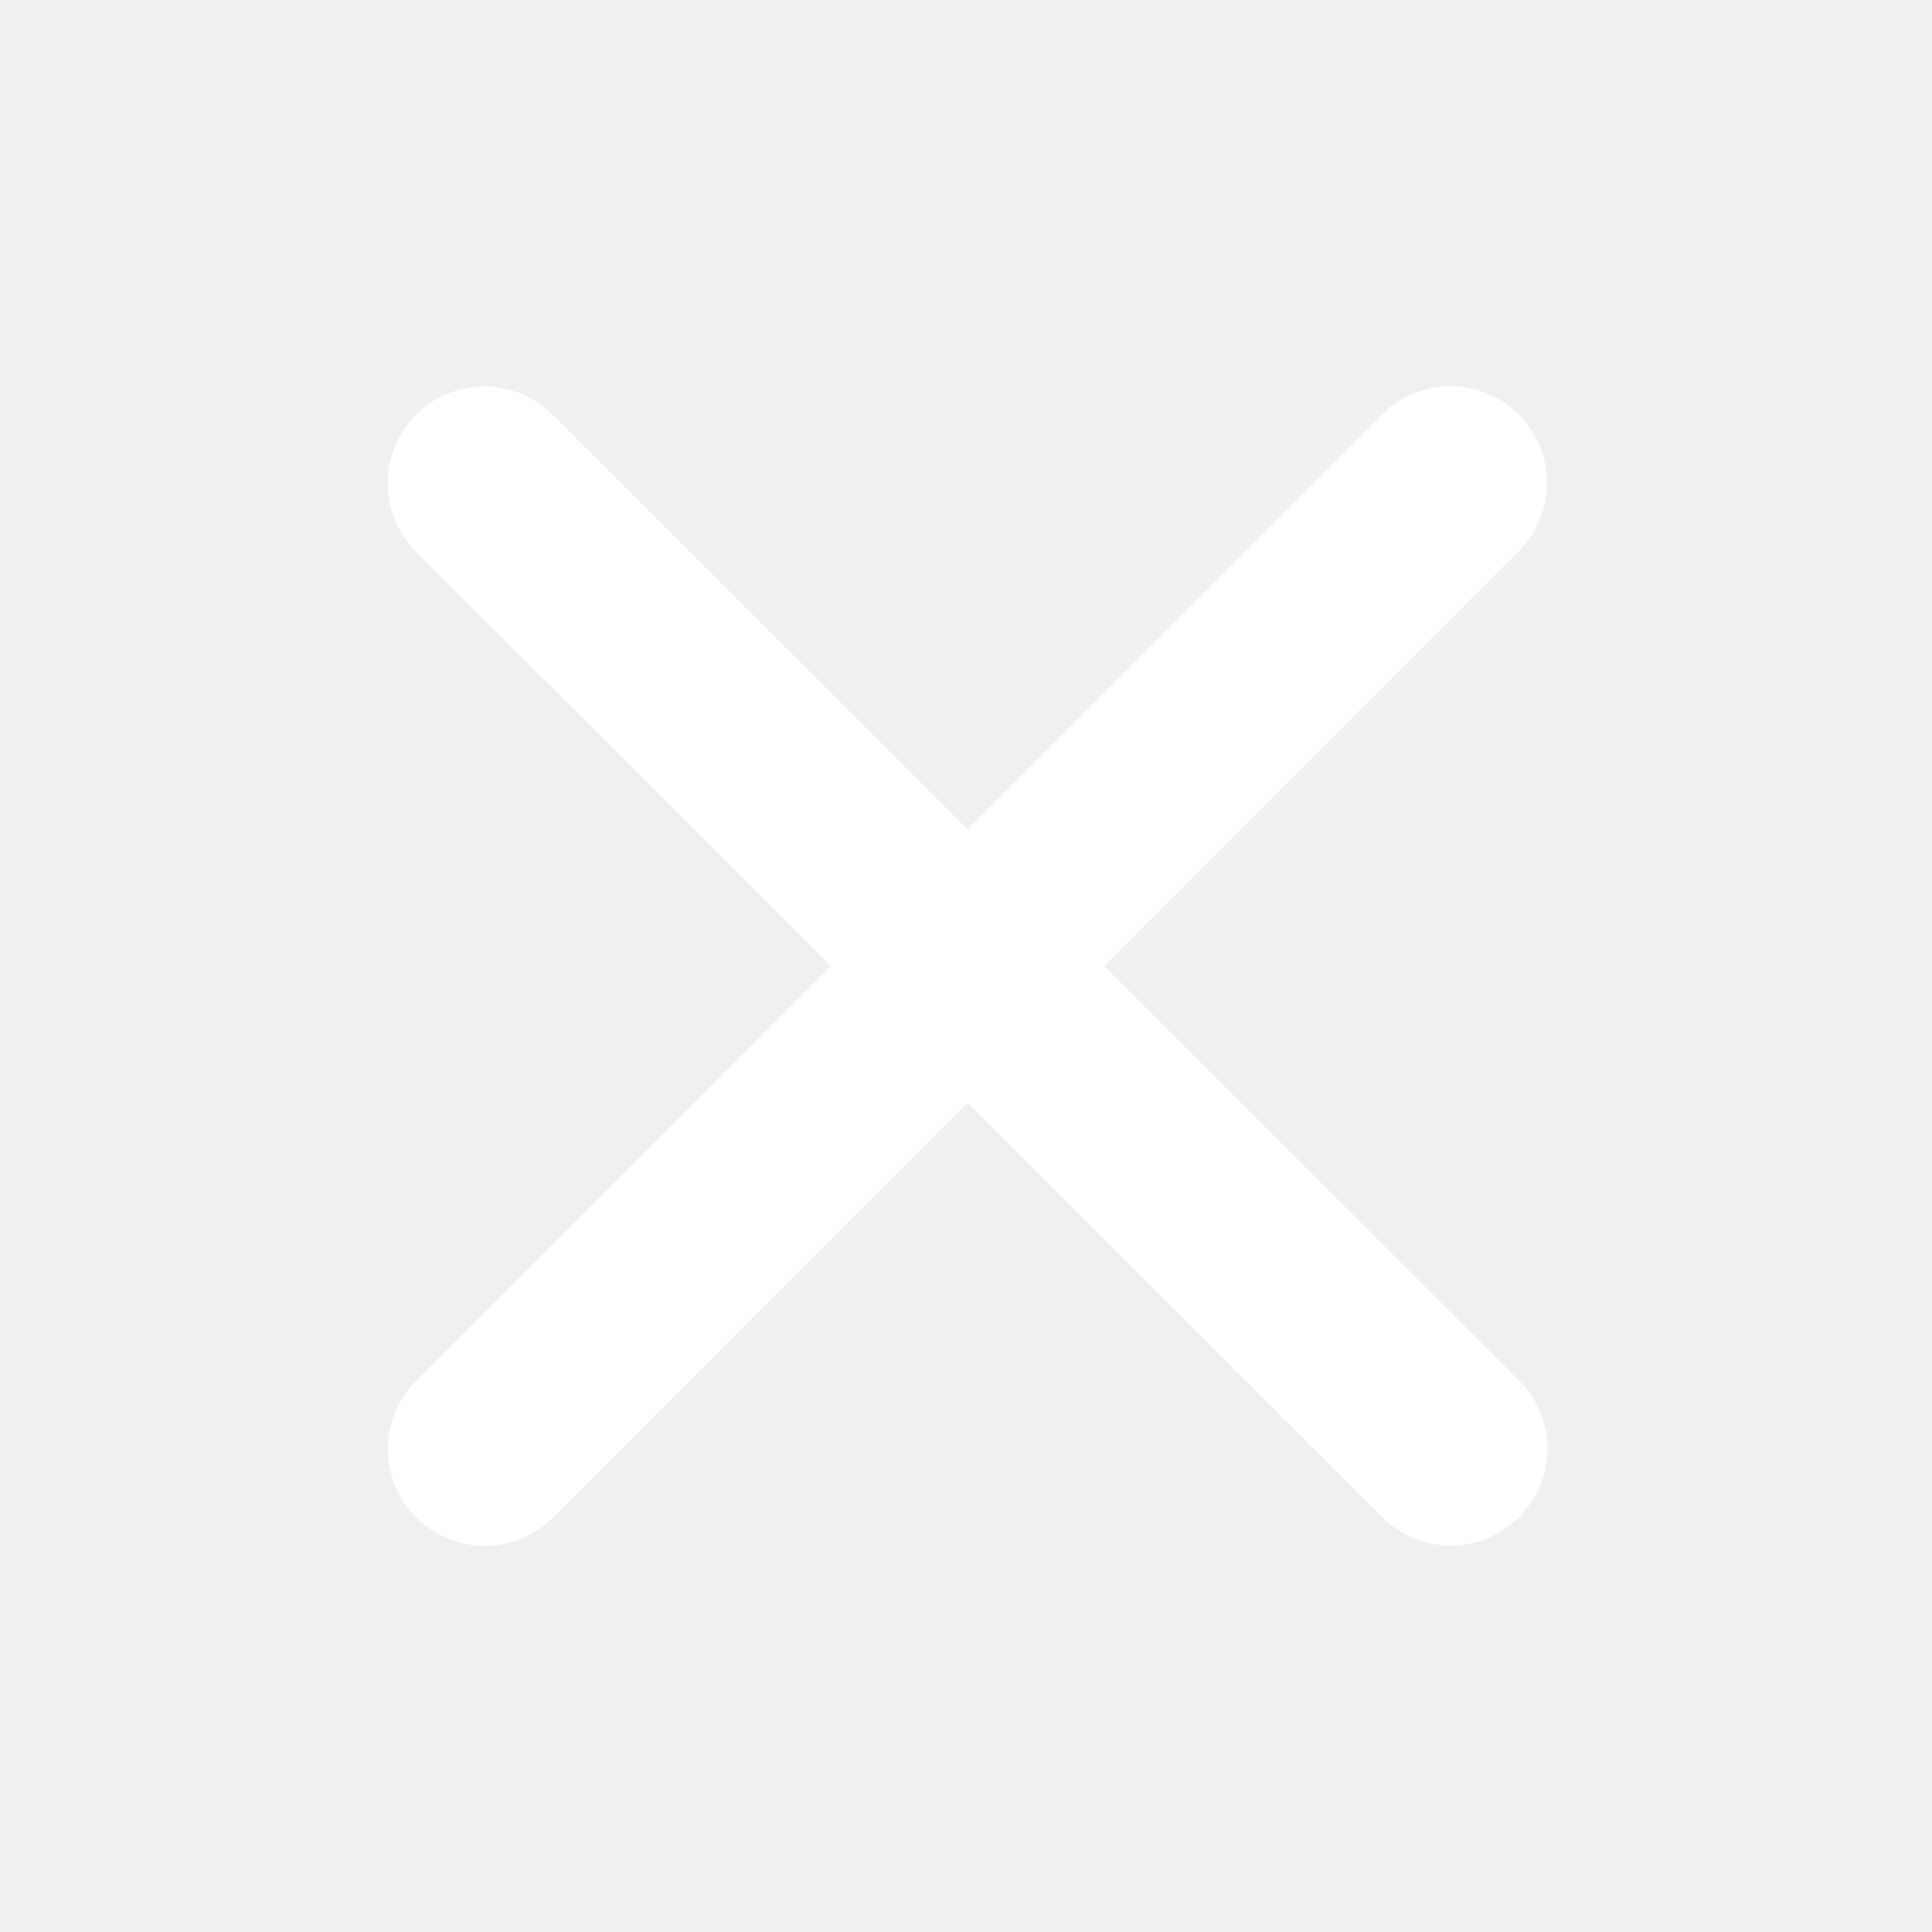
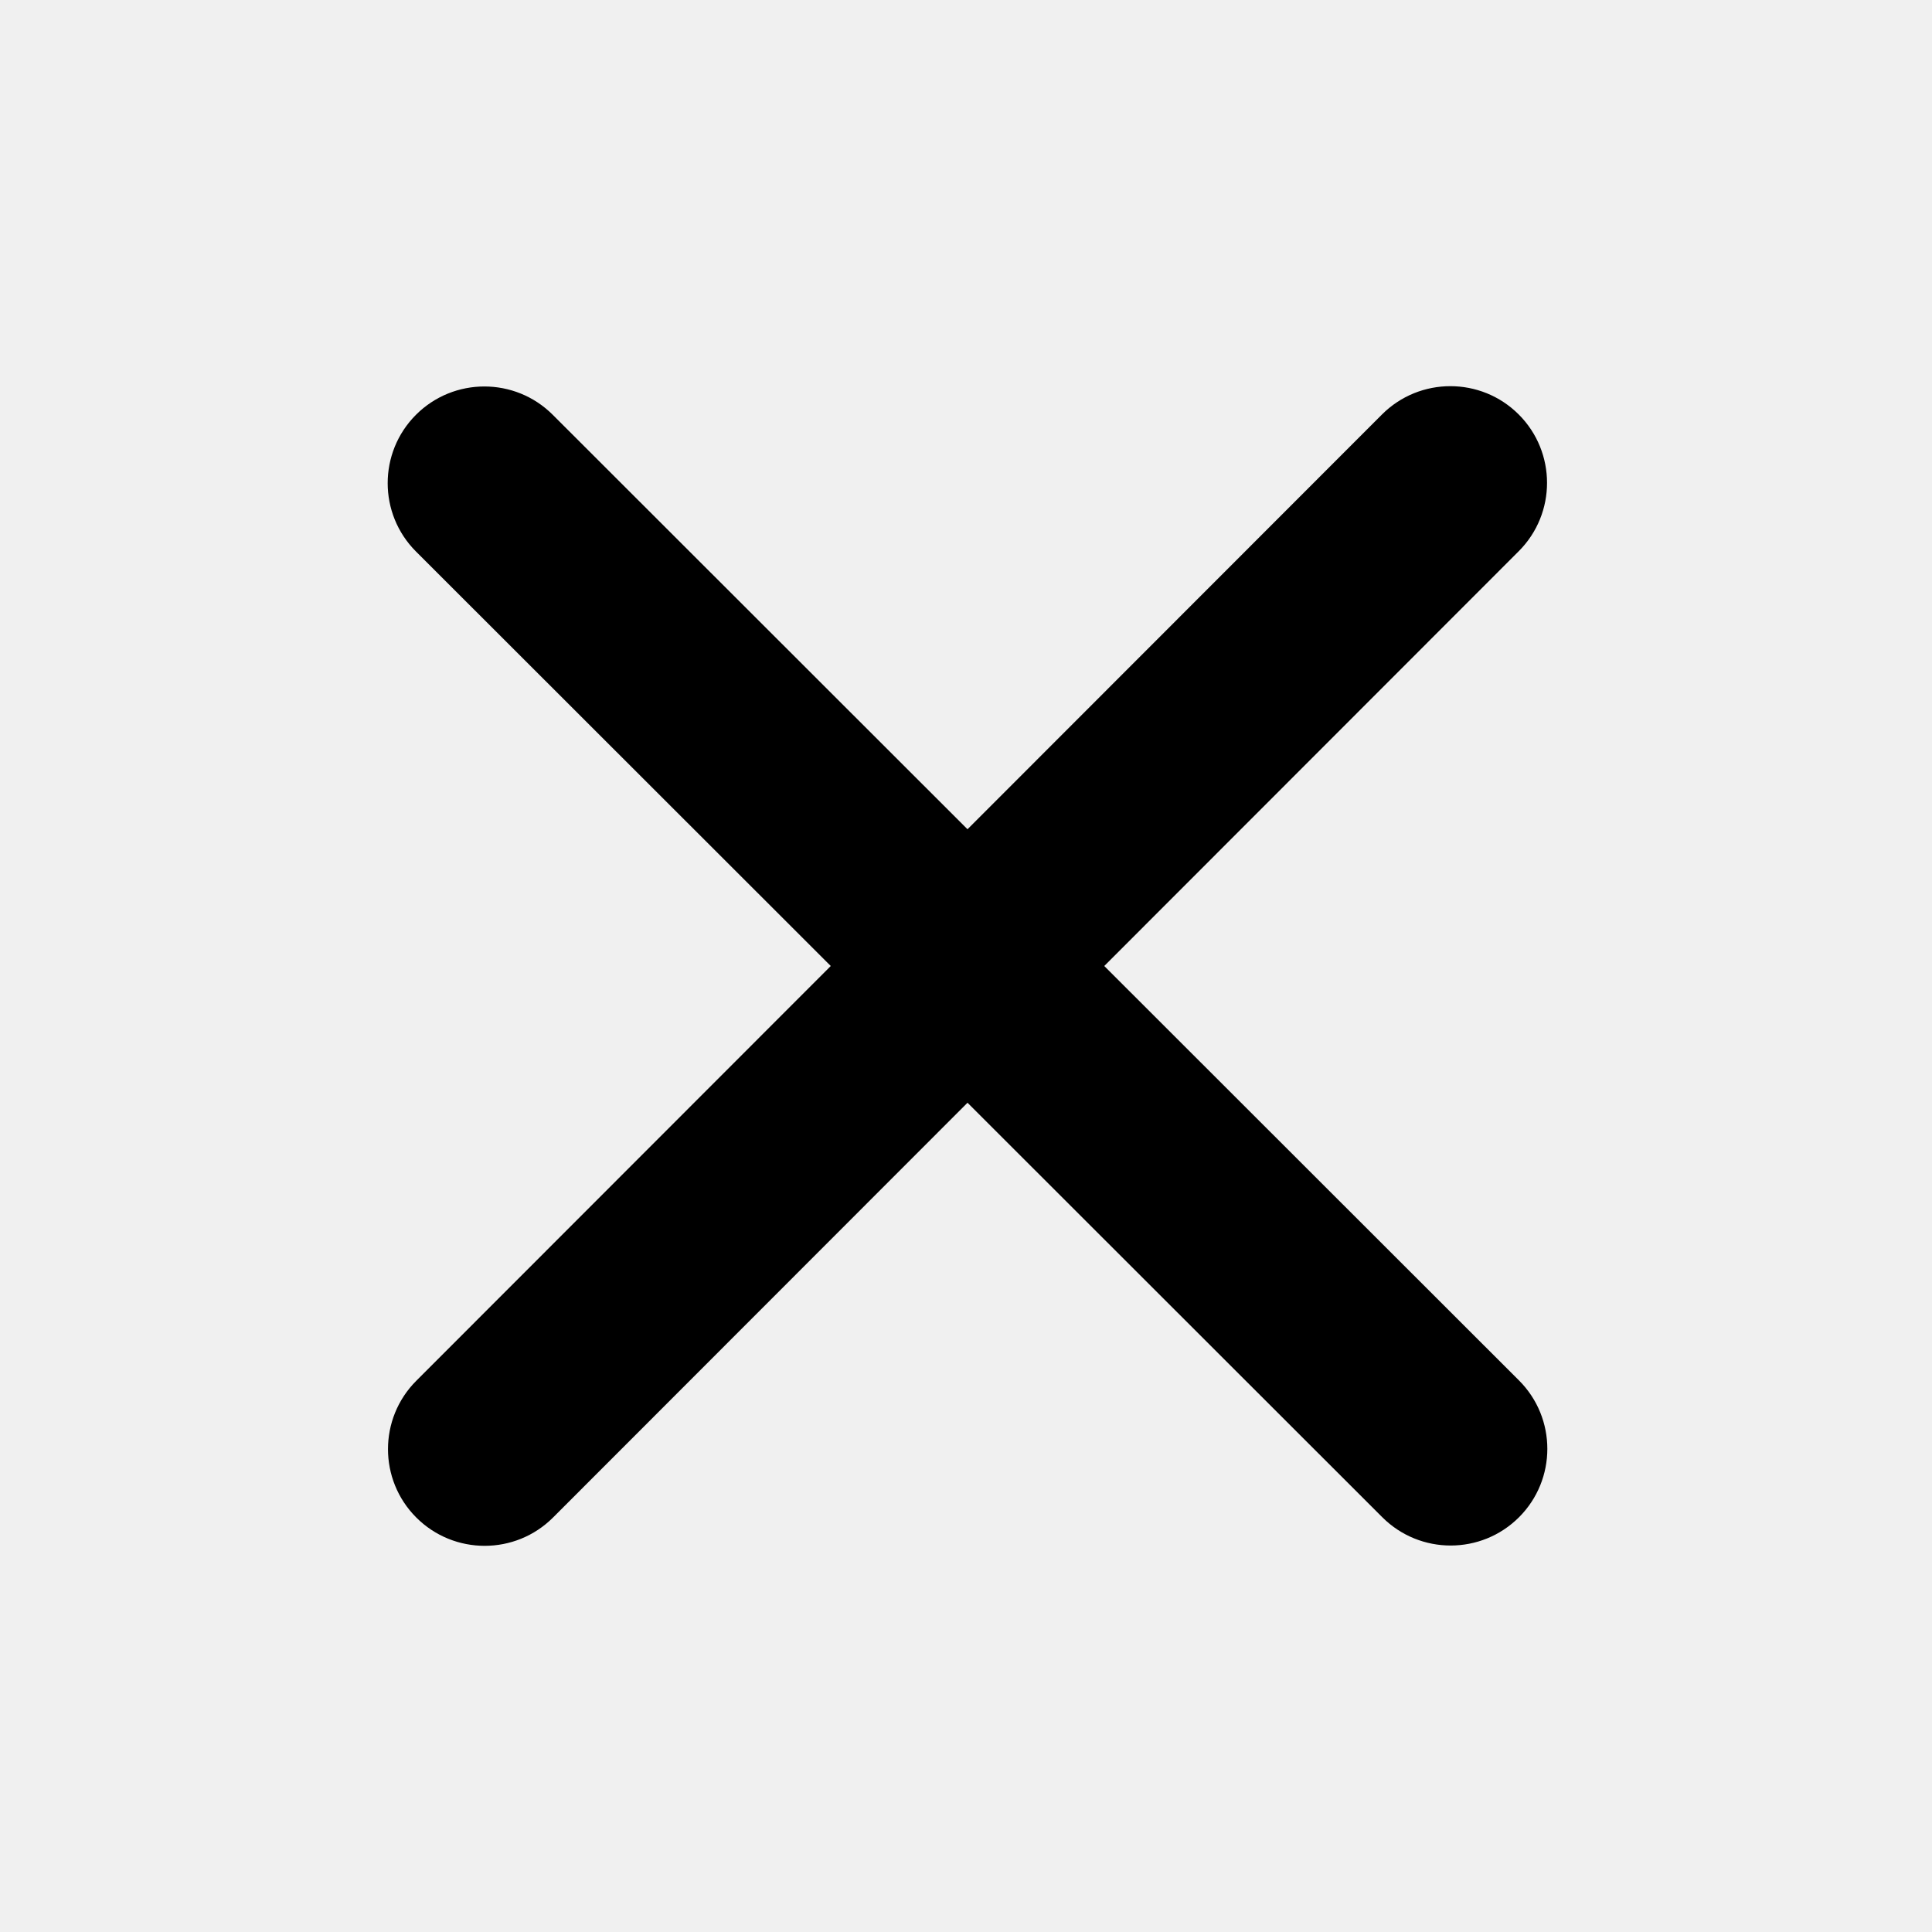
<svg xmlns="http://www.w3.org/2000/svg" viewBox="0 0 640 640">
-   <path fill="#ffffff" d="M183.1 137.4C170.6 124.9 150.3 124.9 137.8 137.4C125.3 149.9 125.3 170.2 137.8 182.7L275.2 320L137.9 457.4C125.4 469.9 125.4 490.2 137.9 502.7C150.4 515.2 170.7 515.2 183.2 502.7L320.5 365.3L457.9 502.6C470.4 515.1 490.7 515.1 503.2 502.6C515.7 490.1 515.7 469.8 503.2 457.3L365.8 320L503.1 182.6C515.6 170.1 515.6 149.8 503.1 137.3C490.6 124.8 470.3 124.8 457.8 137.3L320.5 274.7L183.1 137.4z" />
+   <path fill="currentColor" d="M183.1 137.4C170.6 124.9 150.3 124.9 137.8 137.4C125.3 149.9 125.3 170.2 137.8 182.7L275.2 320L137.9 457.4C125.4 469.9 125.4 490.2 137.9 502.7C150.4 515.2 170.7 515.2 183.2 502.7L320.5 365.3L457.9 502.6C470.4 515.1 490.7 515.1 503.2 502.6C515.7 490.1 515.7 469.8 503.2 457.3L365.8 320L503.1 182.6C515.6 170.1 515.6 149.8 503.1 137.3C490.6 124.8 470.3 124.8 457.8 137.3L320.5 274.7L183.1 137.4z" />
</svg>
